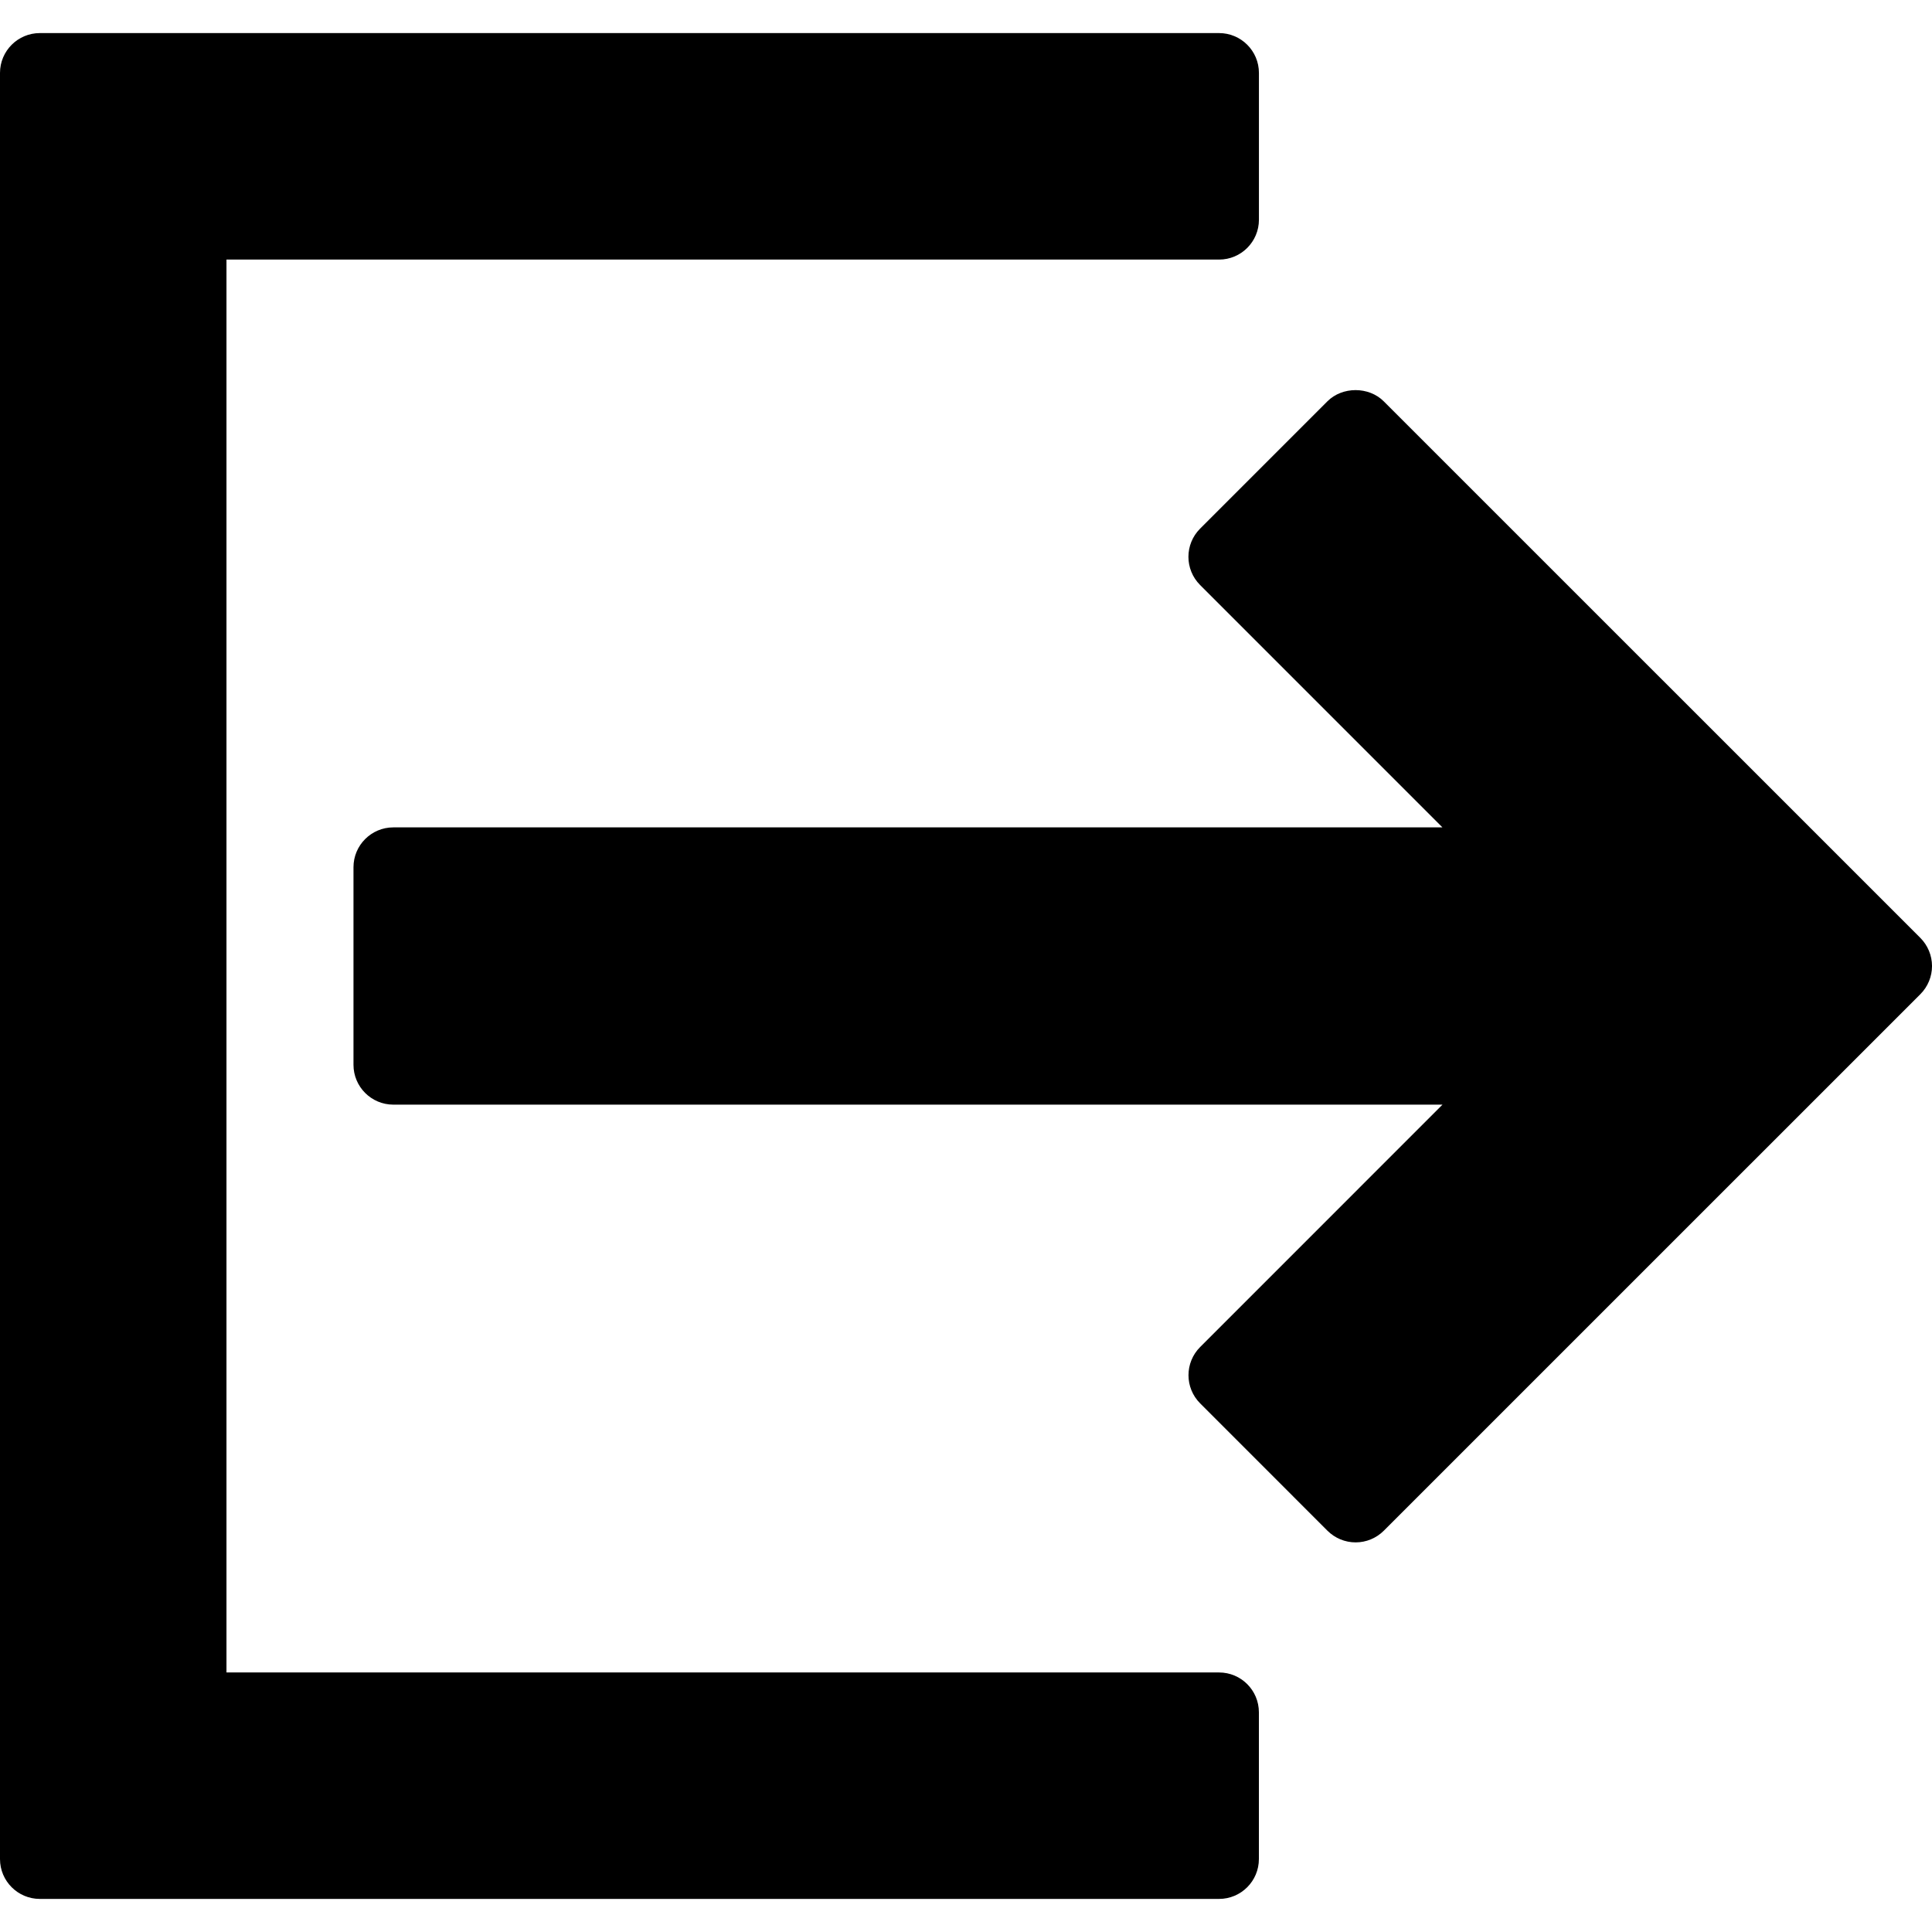
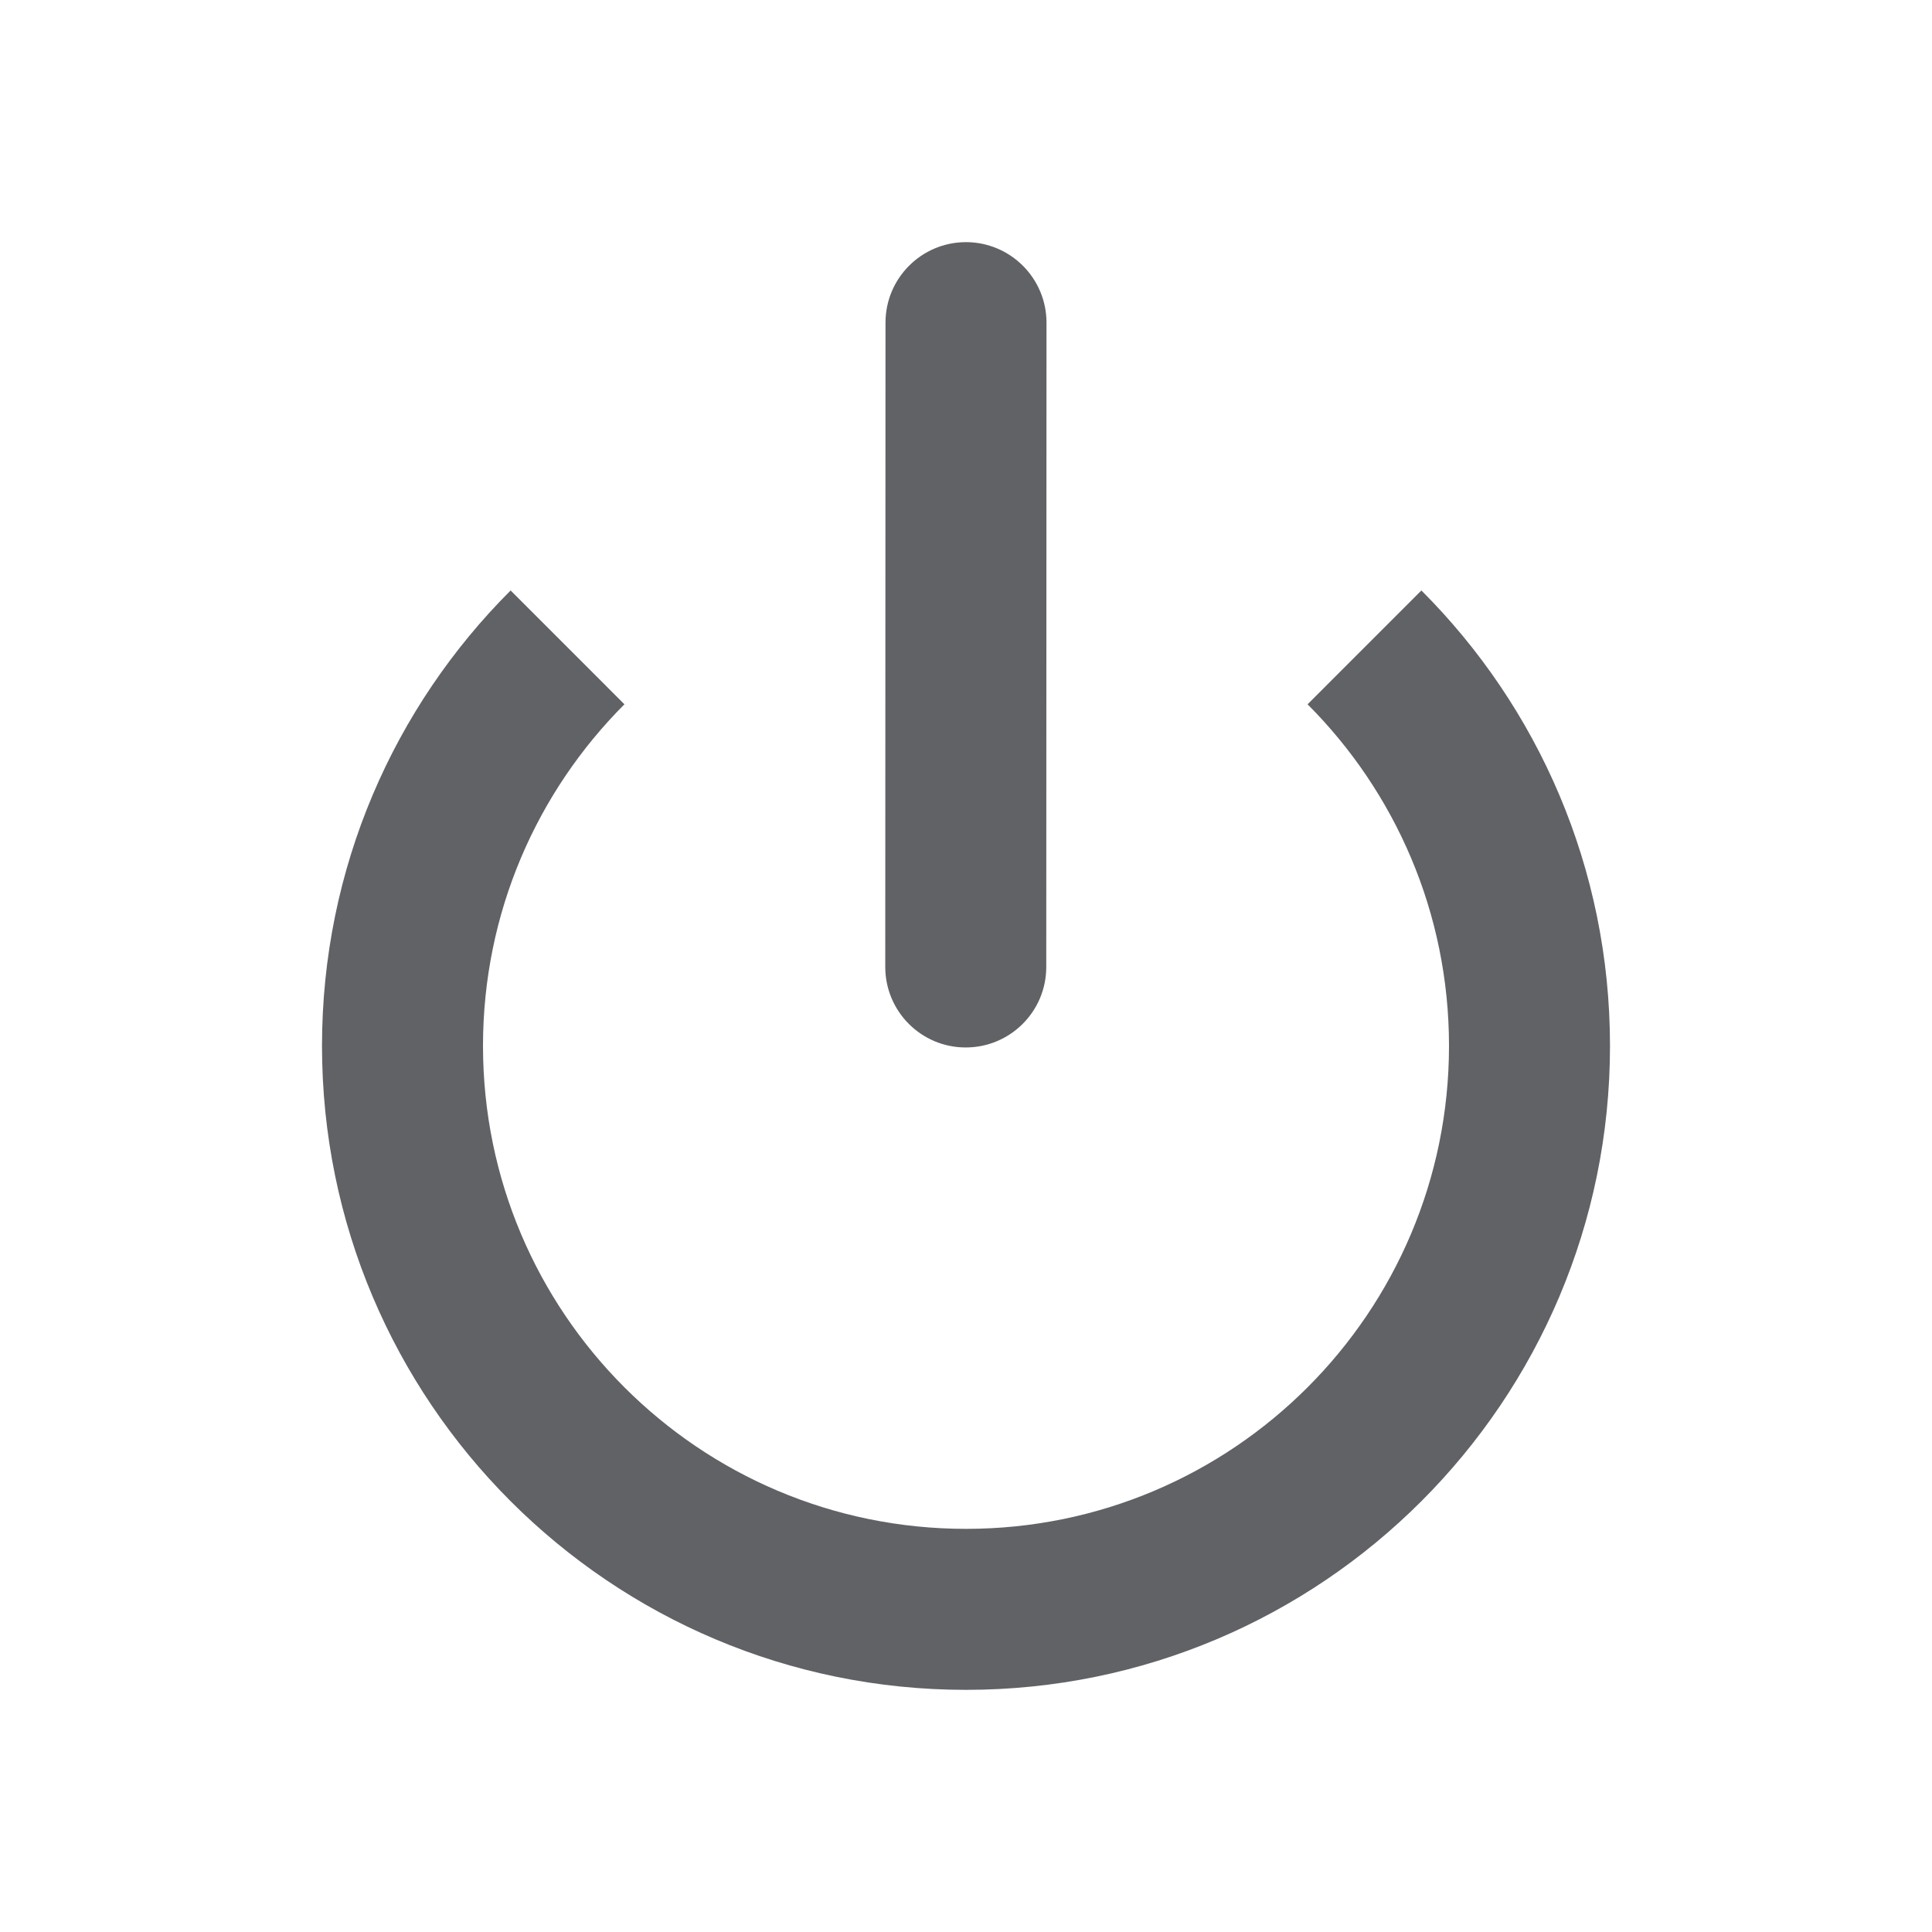
- <svg xmlns="http://www.w3.org/2000/svg" version="1.1" id="Capa_1" x="0px" y="0px" width="96.943px" height="96.943px" viewBox="0 0 96.943 96.943" style="enable-background:new 0 0 96.943 96.943;" xml:space="preserve">
-   <g>
-     <g>
-       <path d="M61.168,83.92H11.364V13.025H61.17c1.104,0,2-0.896,2-2V3.66c0-1.104-0.896-2-2-2H2c-1.104,0-2,0.896-2,2v89.623    c0,1.104,0.896,2,2,2h59.168c1.105,0,2-0.896,2-2V85.92C63.168,84.814,62.274,83.92,61.168,83.92z" />
-       <path d="M96.355,47.058l-26.922-26.92c-0.75-0.751-2.078-0.75-2.828,0l-6.387,6.388c-0.781,0.781-0.781,2.047,0,2.828    l12.16,12.162H19.737c-1.104,0-2,0.896-2,2v9.912c0,1.104,0.896,2,2,2h52.644L60.221,67.59c-0.781,0.781-0.781,2.047,0,2.828    l6.387,6.389c0.375,0.375,0.885,0.586,1.414,0.586c0.531,0,1.039-0.211,1.414-0.586l26.922-26.92    c0.375-0.375,0.586-0.885,0.586-1.414C96.943,47.941,96.73,47.433,96.355,47.058z" />
-     </g>
-   </g>
-   <g>
- </g>
-   <g>
- </g>
-   <g>
- </g>
-   <g>
- </g>
-   <g>
- </g>
-   <g>
- </g>
-   <g>
- </g>
-   <g>
- </g>
-   <g>
- </g>
-   <g>
- </g>
-   <g>
- </g>
-   <g>
- </g>
-   <g>
- </g>
-   <g>
- </g>
-   <g>
- </g>
+ <svg xmlns="http://www.w3.org/2000/svg" width="24px" height="24px" viewBox="0 0 24 24" fill="none">
+   <path d="M13 4.009C13 3.457 12.553 3.009 12 3.008C11.448 3.008 11 3.456 11 4.008L10.997 12.011C10.997 12.564 11.444 13.012 11.996 13.012C12.549 13.012 12.997 12.565 12.997 12.012L13 4.009Z" fill="#606266" />
+   <path d="M4 12.992C4 10.782 4.895 8.782 6.343 7.335L7.757 8.749C6.672 9.835 6 11.335 6 12.992C6 16.305 8.686 18.992 12 18.992C15.314 18.992 18 16.305 18 12.992C18 11.335 17.328 9.835 16.243 8.749L17.657 7.335C19.105 8.782 20 10.782 20 12.992C20 17.41 16.418 20.992 12 20.992C7.582 20.992 4 17.41 4 12.992Z" fill="#606266" />
</svg>
